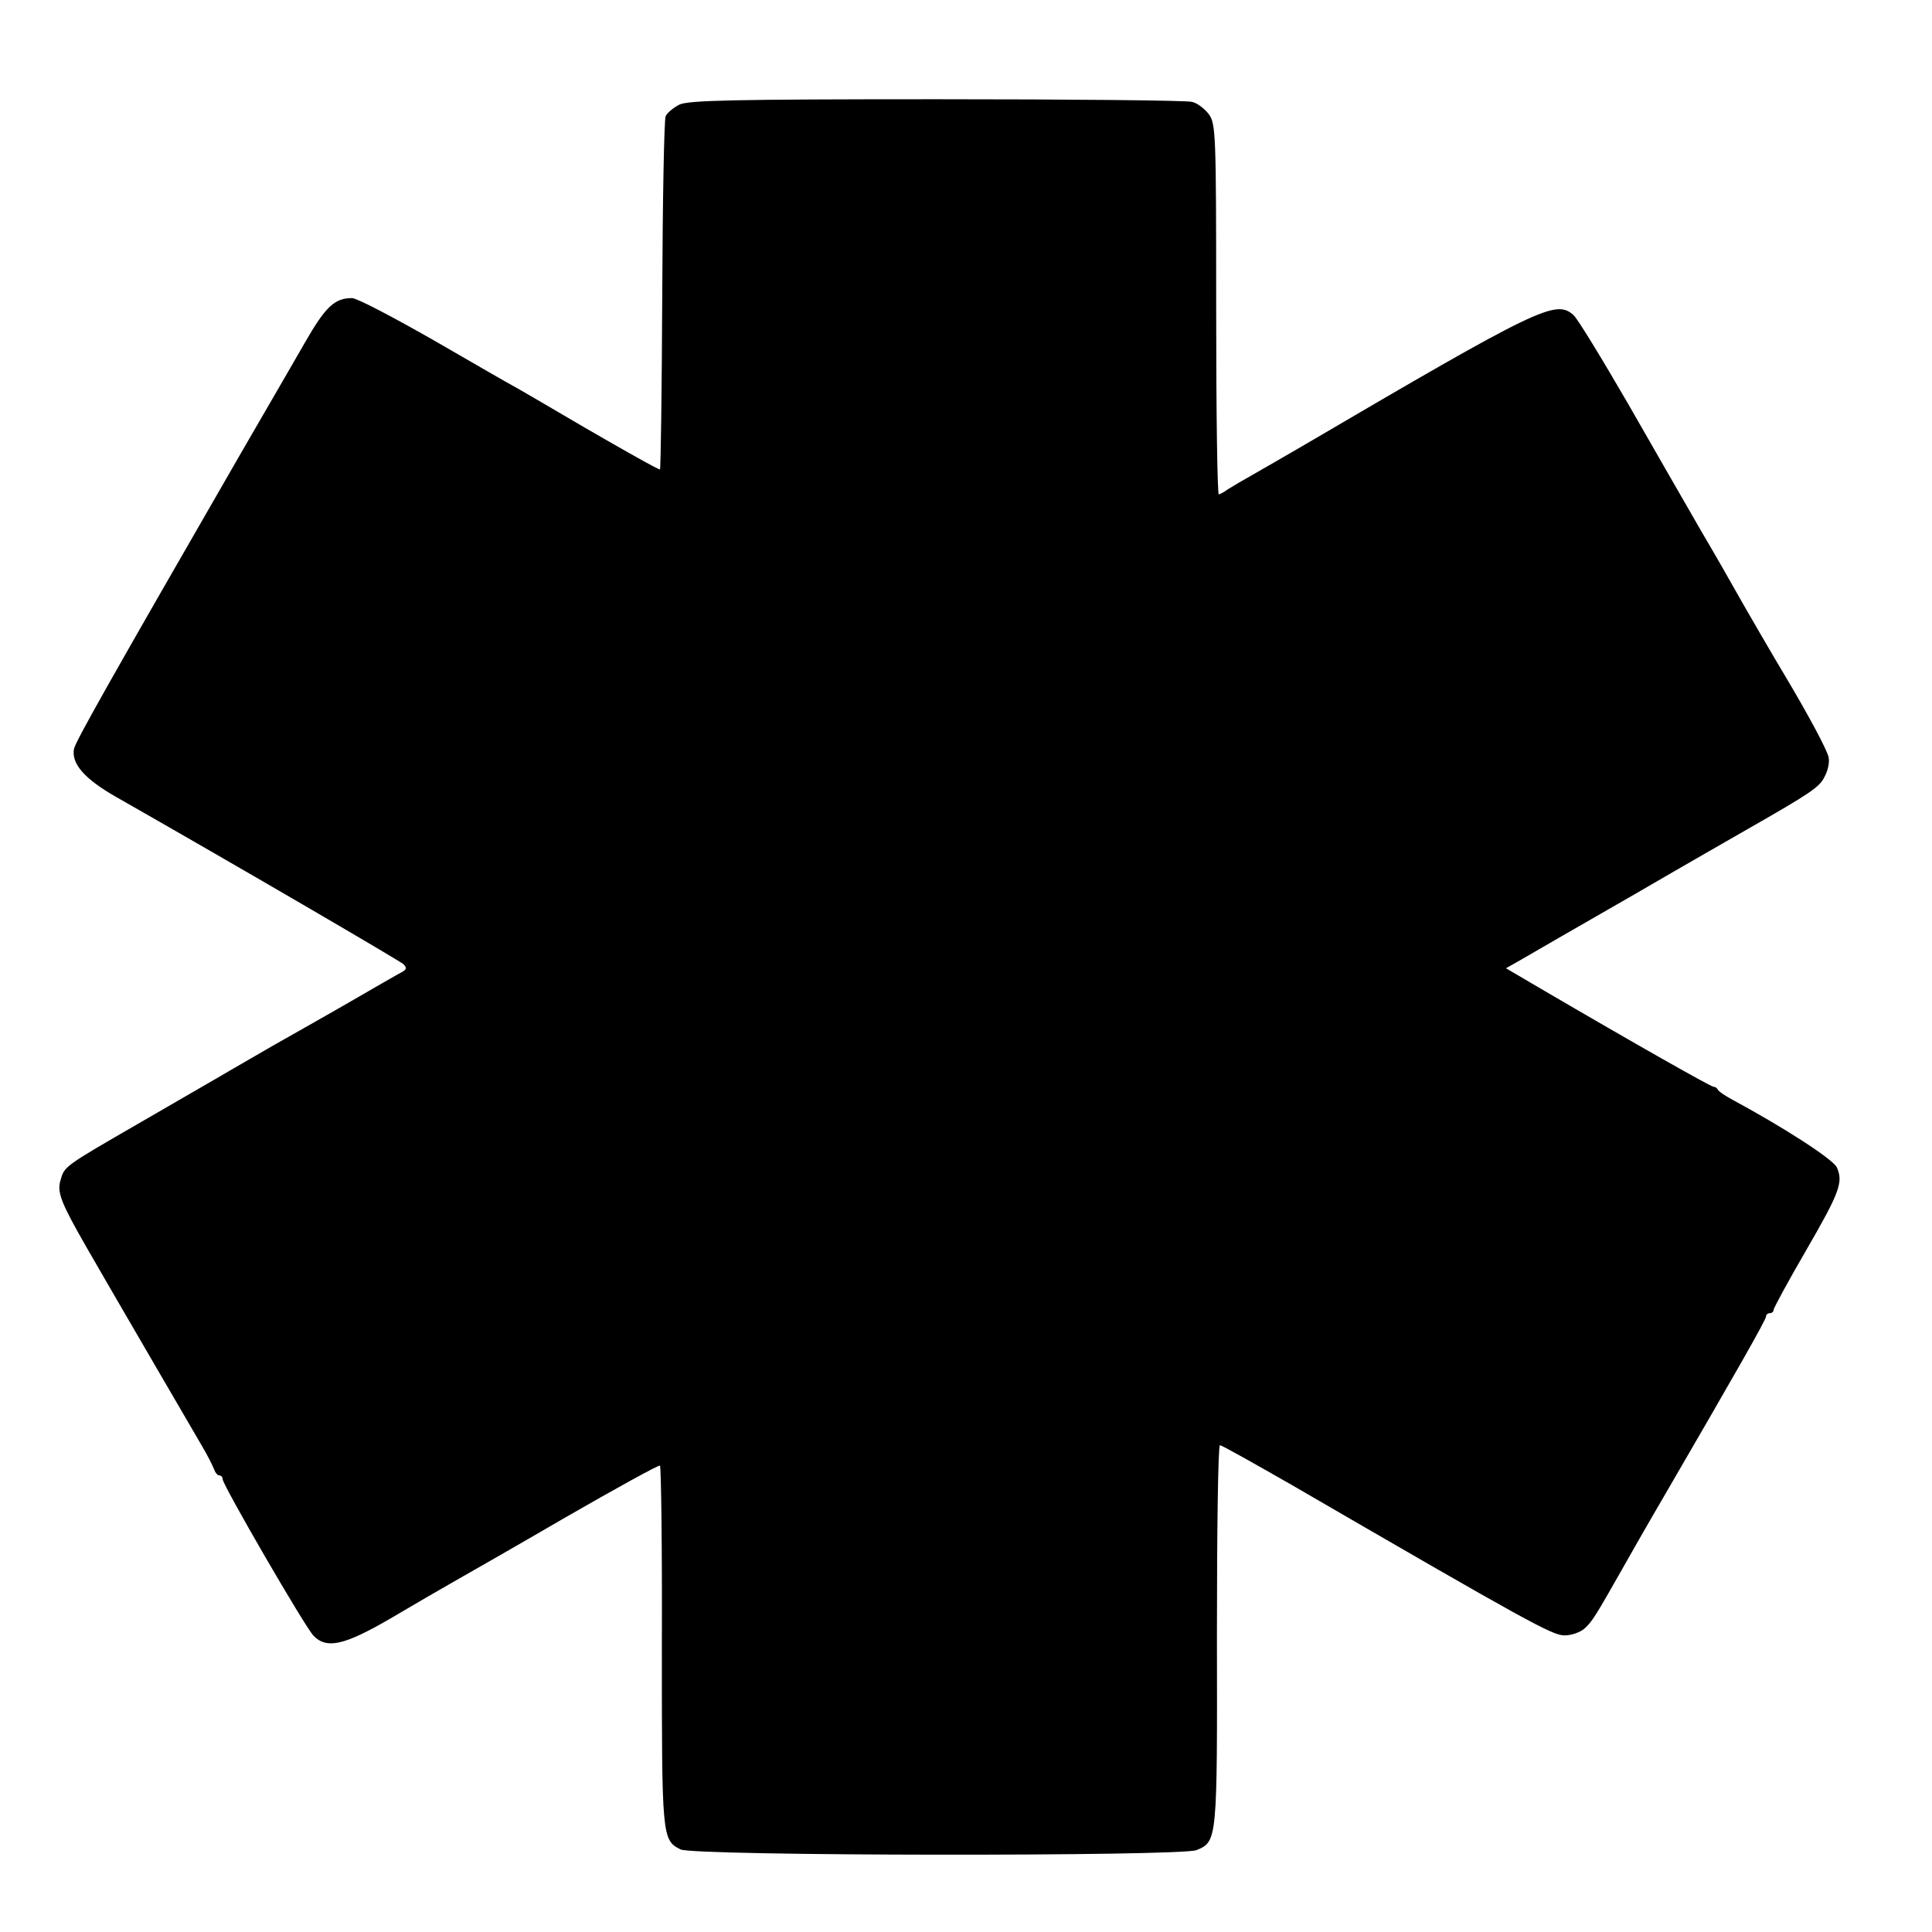
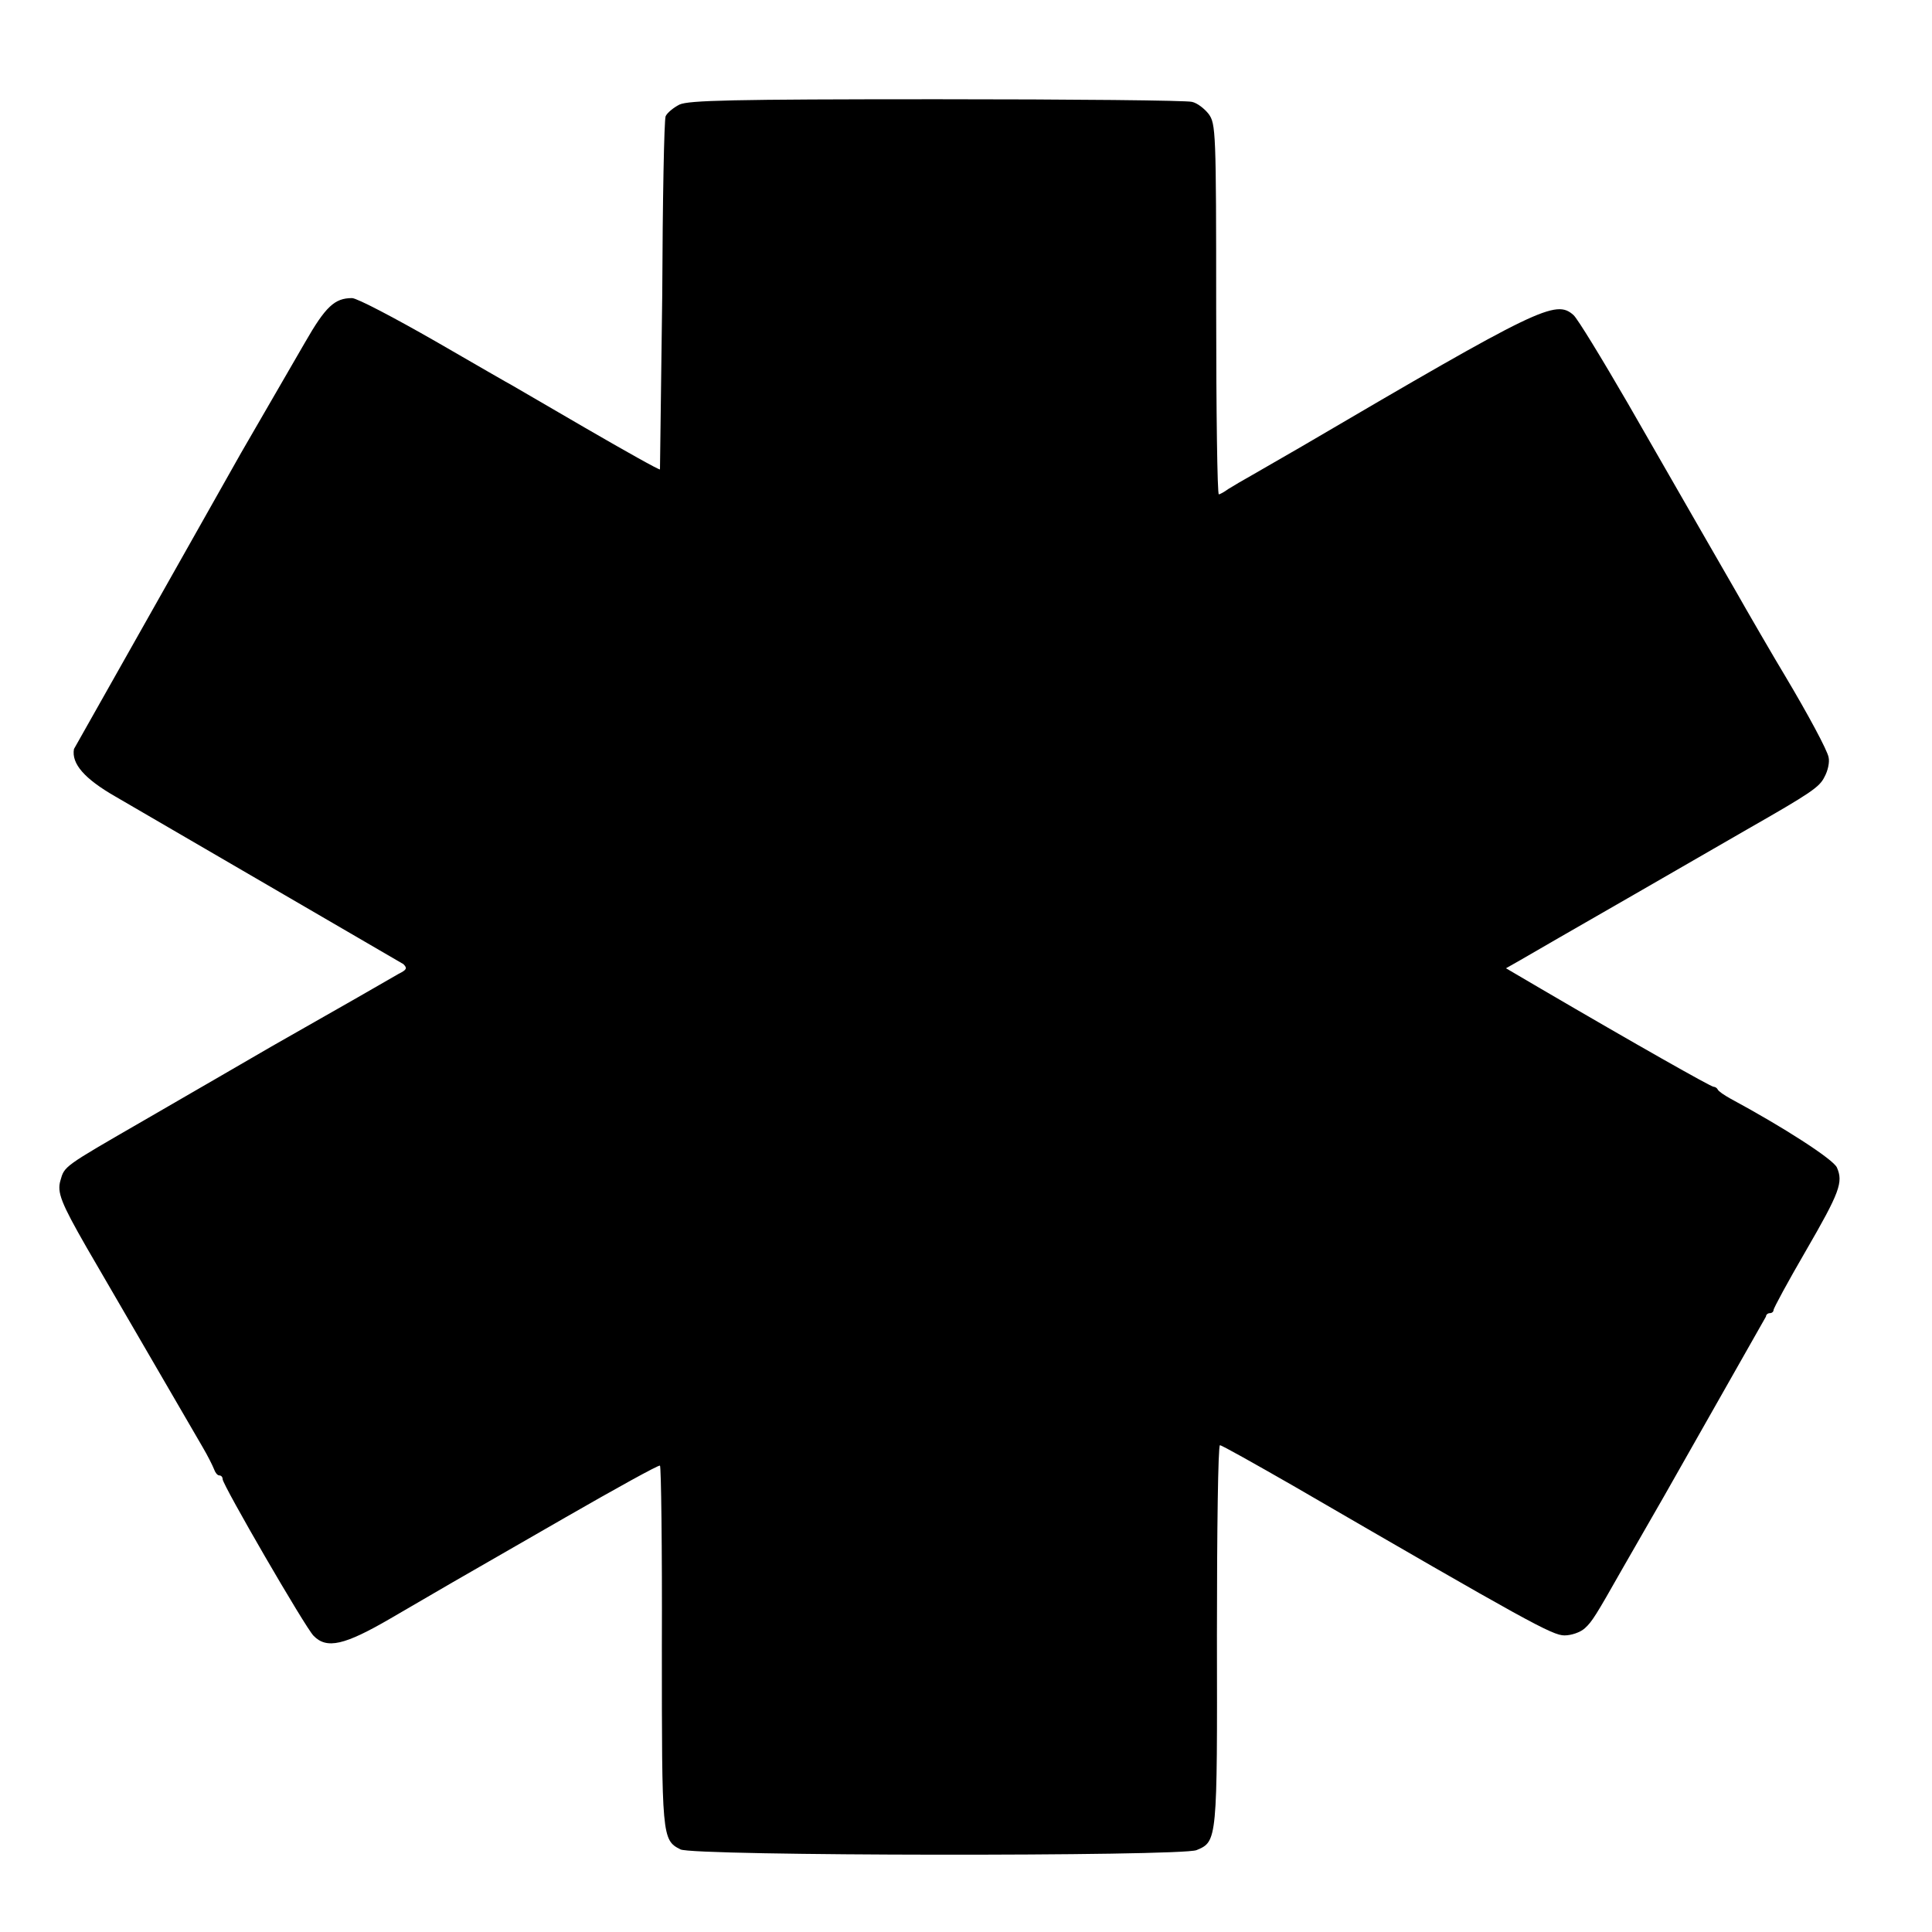
- <svg xmlns="http://www.w3.org/2000/svg" version="1.0" width="512pt" height="512pt" viewBox="0 0 512 512" preserveAspectRatio="xMidYMid meet">
-   <g transform="translate(0,512) scale(0.1,-0.1)" fill="#000000" stroke="none">
-     <path d="M1801 4843 c-16 -8 -33 -22 -37 -31 -4 -10 -8 -223 -9 -474 -1 -252 -4 -460 -6 -462 -2 -2 -91 48 -198 110 -107 63 -195 114 -196 114 -1 0 -91 52 -200 115 -110 63 -209 115 -222 115 -46 0 -70 -22 -125 -118 -31 -54 -107 -185 -169 -292 -351 -609 -439 -765 -443 -785 -7 -39 28 -79 110 -126 344 -196 751 -434 763 -444 11 -11 9 -15 -13 -26 -14 -8 -65 -37 -113 -65 -48 -28 -149 -85 -223 -127 -74 -43 -142 -82 -150 -87 -8 -5 -94 -54 -190 -110 -213 -123 -209 -120 -220 -159 -9 -31 2 -59 69 -176 59 -103 287 -494 308 -530 13 -22 26 -48 30 -58 3 -9 9 -17 14 -17 5 0 9 -4 9 -10 0 -15 219 -393 241 -415 35 -36 82 -25 204 46 61 36 135 79 165 96 30 17 165 94 299 172 134 77 246 139 250 137 3 -2 6 -217 5 -478 0 -505 0 -514 49 -539 31 -18 1327 -19 1368 -2 55 23 55 24 54 571 0 276 3 502 8 502 5 0 92 -49 195 -108 622 -361 686 -396 718 -396 18 0 42 8 54 19 19 17 30 35 98 155 14 25 64 113 112 195 190 327 270 467 270 476 0 5 5 9 10 9 6 0 10 4 10 8 0 5 38 75 85 156 91 157 100 183 83 222 -10 22 -142 107 -283 183 -16 9 -31 19 -33 24 -2 4 -7 7 -11 7 -7 0 -205 112 -458 260 l-92 54 37 21 c20 12 156 90 302 174 146 85 281 162 300 173 168 96 192 112 205 139 9 16 14 39 11 52 -3 18 -54 113 -116 217 -22 36 -105 179 -128 220 -14 25 -56 99 -95 165 -38 66 -125 217 -193 336 -69 119 -133 224 -144 234 -47 42 -91 21 -720 -348 -47 -27 -105 -61 -130 -75 -25 -14 -54 -31 -65 -38 -11 -8 -22 -14 -25 -14 -4 0 -7 221 -7 491 0 471 -1 491 -20 517 -11 14 -30 29 -44 32 -13 4 -318 7 -676 7 -546 0 -657 -3 -682 -14z" />
-   </g>
+ <svg xmlns="http://www.w3.org/2000/svg" width="682.667" height="682.667" viewBox="0 0 512 512" preserveAspectRatio="xMidYMid meet">
+   <path d="M180.1 27.7c-1.6.8-3.3 2.2-3.7 3.1-.4 1-.8 22.3-.9 47.4l-.6 46.2c-.2.2-9.1-4.8-19.8-11L135.5 102c-.1 0-9.1-5.2-20-11.5-11-6.3-20.9-11.5-22.2-11.5-4.6 0-7 2.2-12.5 11.8L63.9 120l-44.3 78.5c-.7 3.9 2.8 7.9 11 12.6l76.3 44.4c1.1 1.1.9 1.5-1.3 2.6l-11.3 6.5L72 277.3 57 286c-.8.5-9.4 5.4-19 11-21.3 12.3-20.9 12-22 15.9-.9 3.1.2 5.9 6.9 17.6l30.8 53c1.3 2.2 2.6 4.8 3 5.8.3.9.9 1.7 1.4 1.7s.9.4.9 1c0 1.5 21.9 39.3 24.1 41.5 3.5 3.6 8.2 2.5 20.4-4.6l16.5-9.6 29.9-17.2c13.4-7.7 24.6-13.9 25-13.7.3.2.6 21.7.5 47.8 0 50.5 0 51.4 4.9 53.9 3.1 1.8 132.7 1.9 136.8.2 5.5-2.3 5.5-2.4 5.4-57.1 0-27.6.3-50.2.8-50.2s9.2 4.9 19.5 10.8c62.2 36.1 68.6 39.6 71.8 39.6 1.8 0 4.2-.8 5.4-1.9 1.9-1.7 3-3.5 9.8-15.5l11.2-19.5 27-47.6c0-.5.5-.9 1-.9.6 0 1-.4 1-.8 0-.5 3.8-7.5 8.5-15.6 9.1-15.7 10-18.3 8.3-22.2-1-2.2-14.2-10.7-28.3-18.3-1.6-.9-3.1-1.9-3.3-2.4a1.36 1.36 0 0 0-1.1-.7c-.7 0-20.5-11.2-45.8-26l-9.2-5.4 3.7-2.1c2-1.2 15.6-9 30.2-17.4l30-17.3c16.8-9.6 19.2-11.2 20.5-13.9.9-1.6 1.4-3.9 1.1-5.2-.3-1.8-5.4-11.3-11.6-21.7-2.2-3.6-10.5-17.9-12.8-22l-9.5-16.5-19.3-33.6C424.5 95 418.1 84.5 417 83.5c-4.7-4.2-9.1-2.1-72 34.8l-13 7.5c-2.5 1.4-5.4 3.1-6.5 3.8-1.1.8-2.2 1.4-2.5 1.4-.4 0-.7-22.1-.7-49.1 0-47.1-.1-49.1-2-51.7-1.1-1.4-3-2.9-4.4-3.2-1.3-.4-31.8-.7-67.6-.7-54.6 0-65.7.3-68.2 1.4z" />
</svg>
